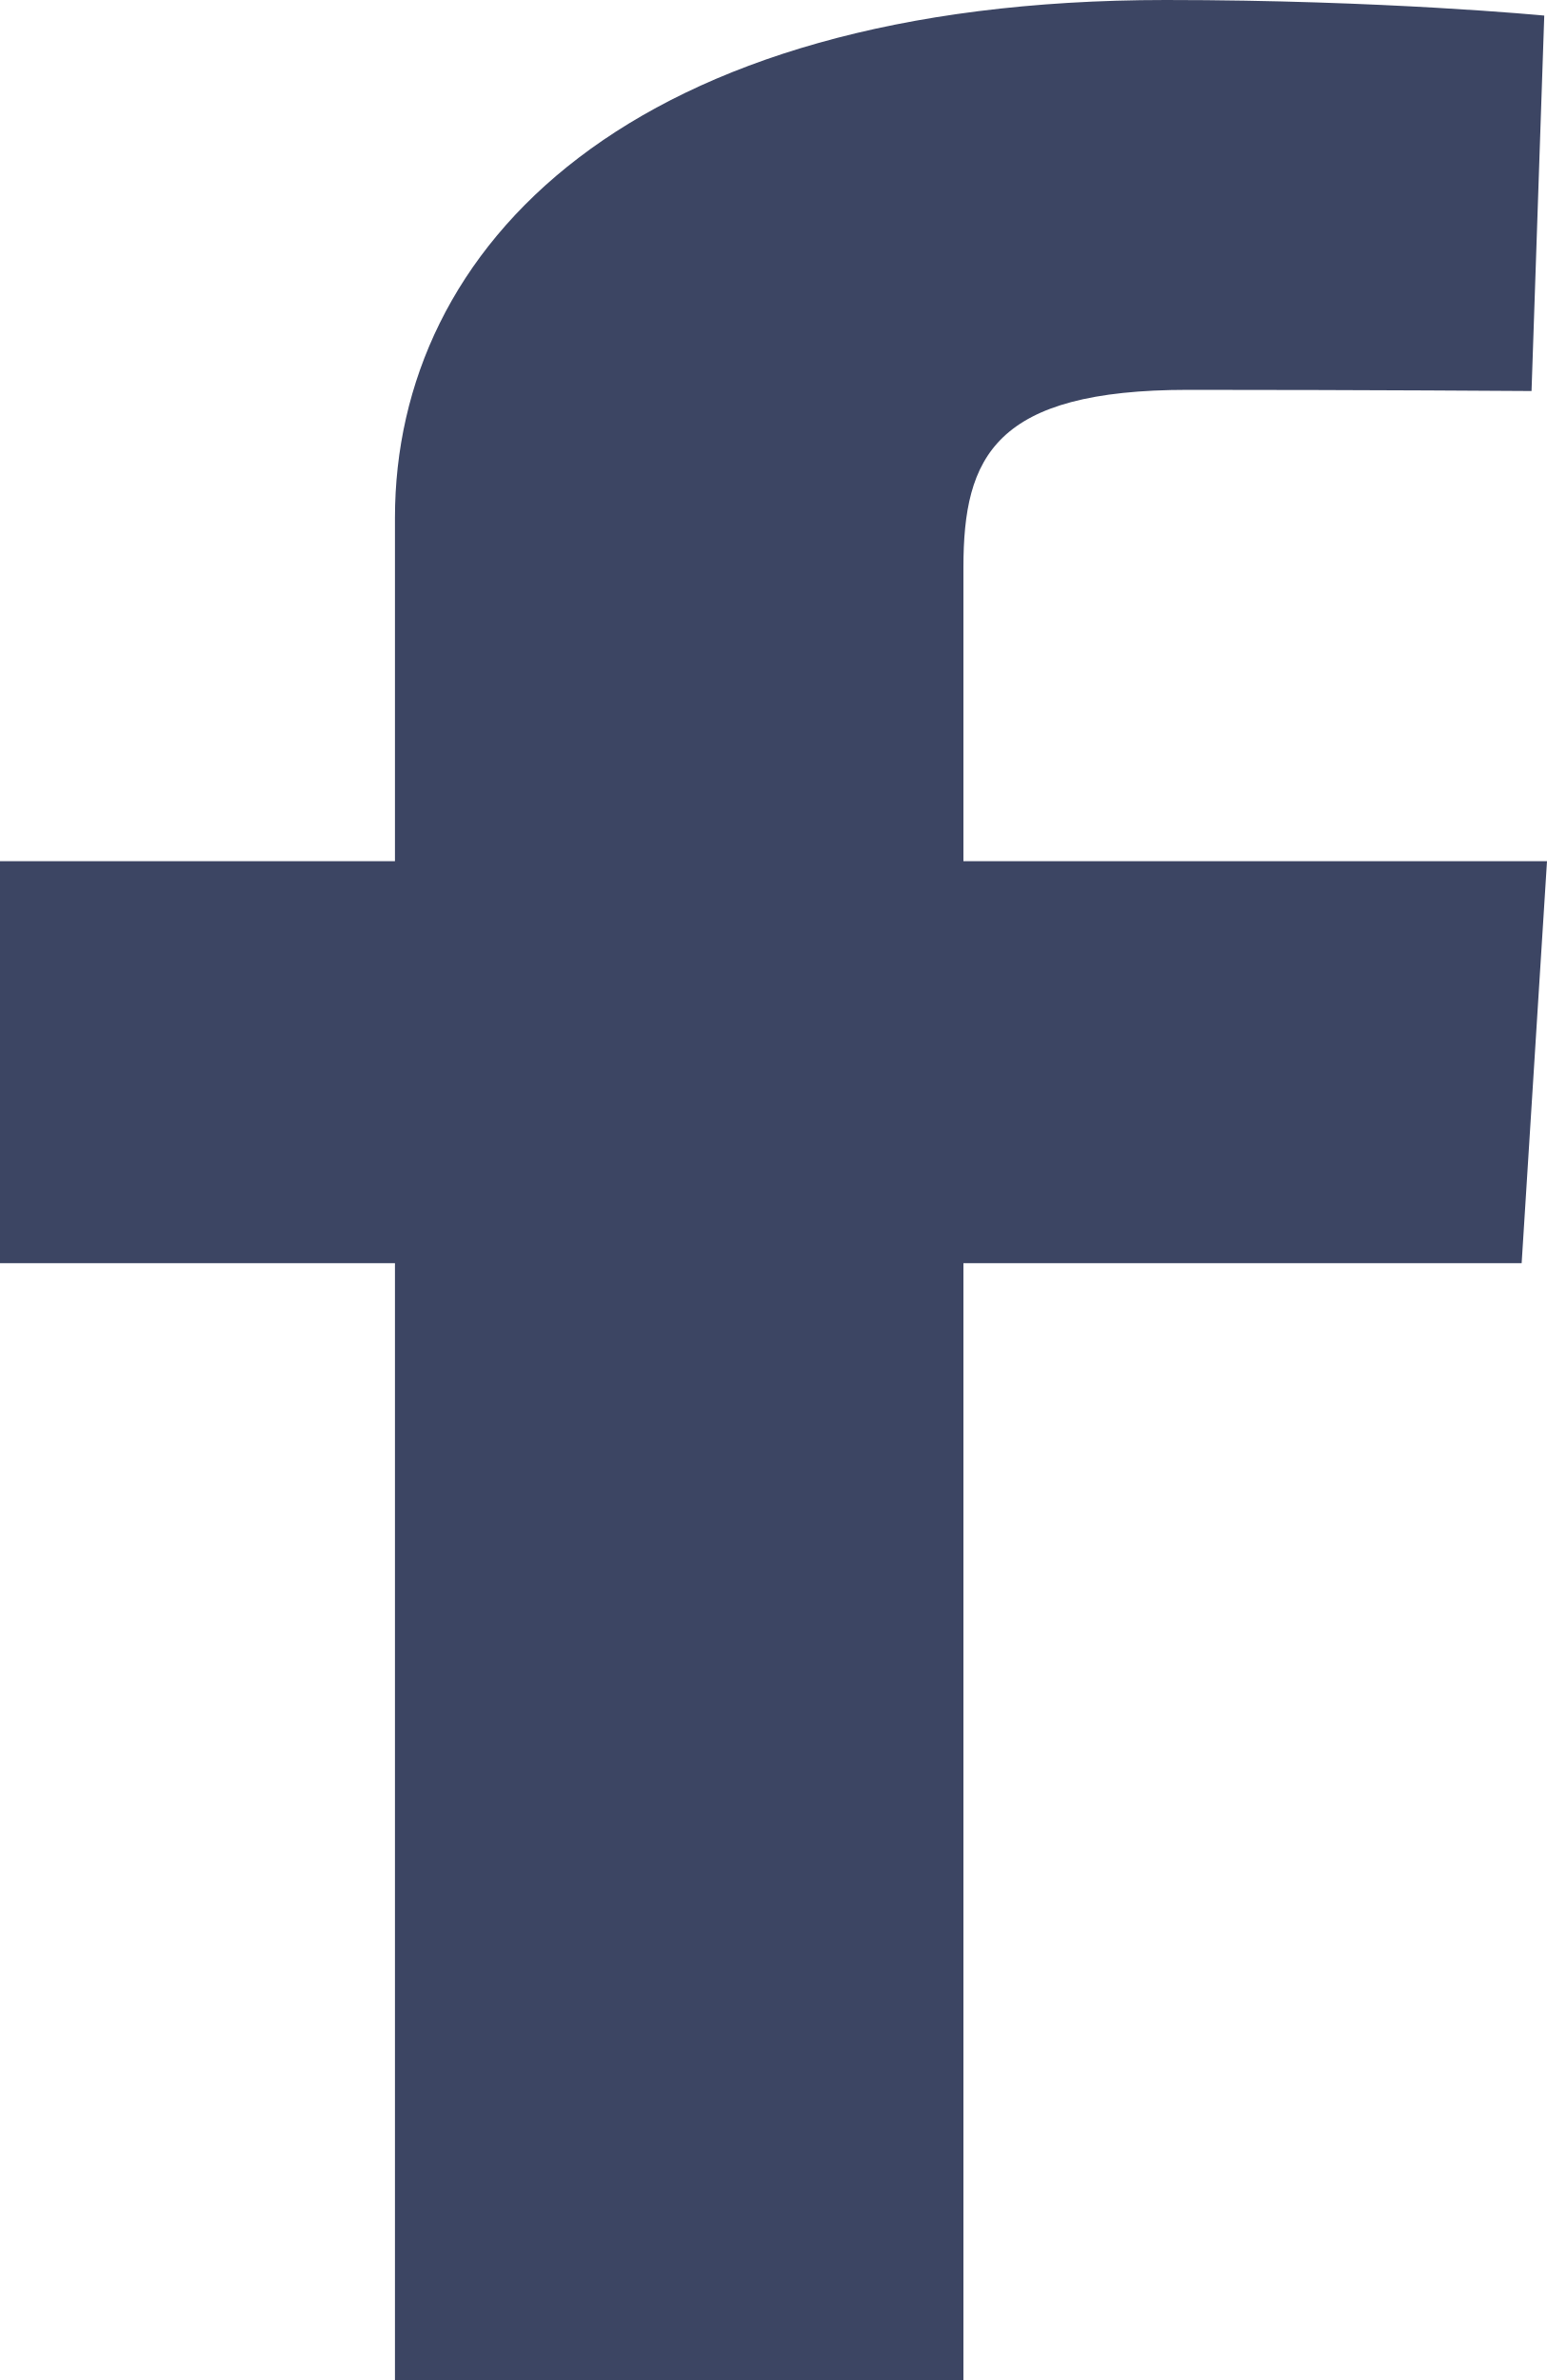
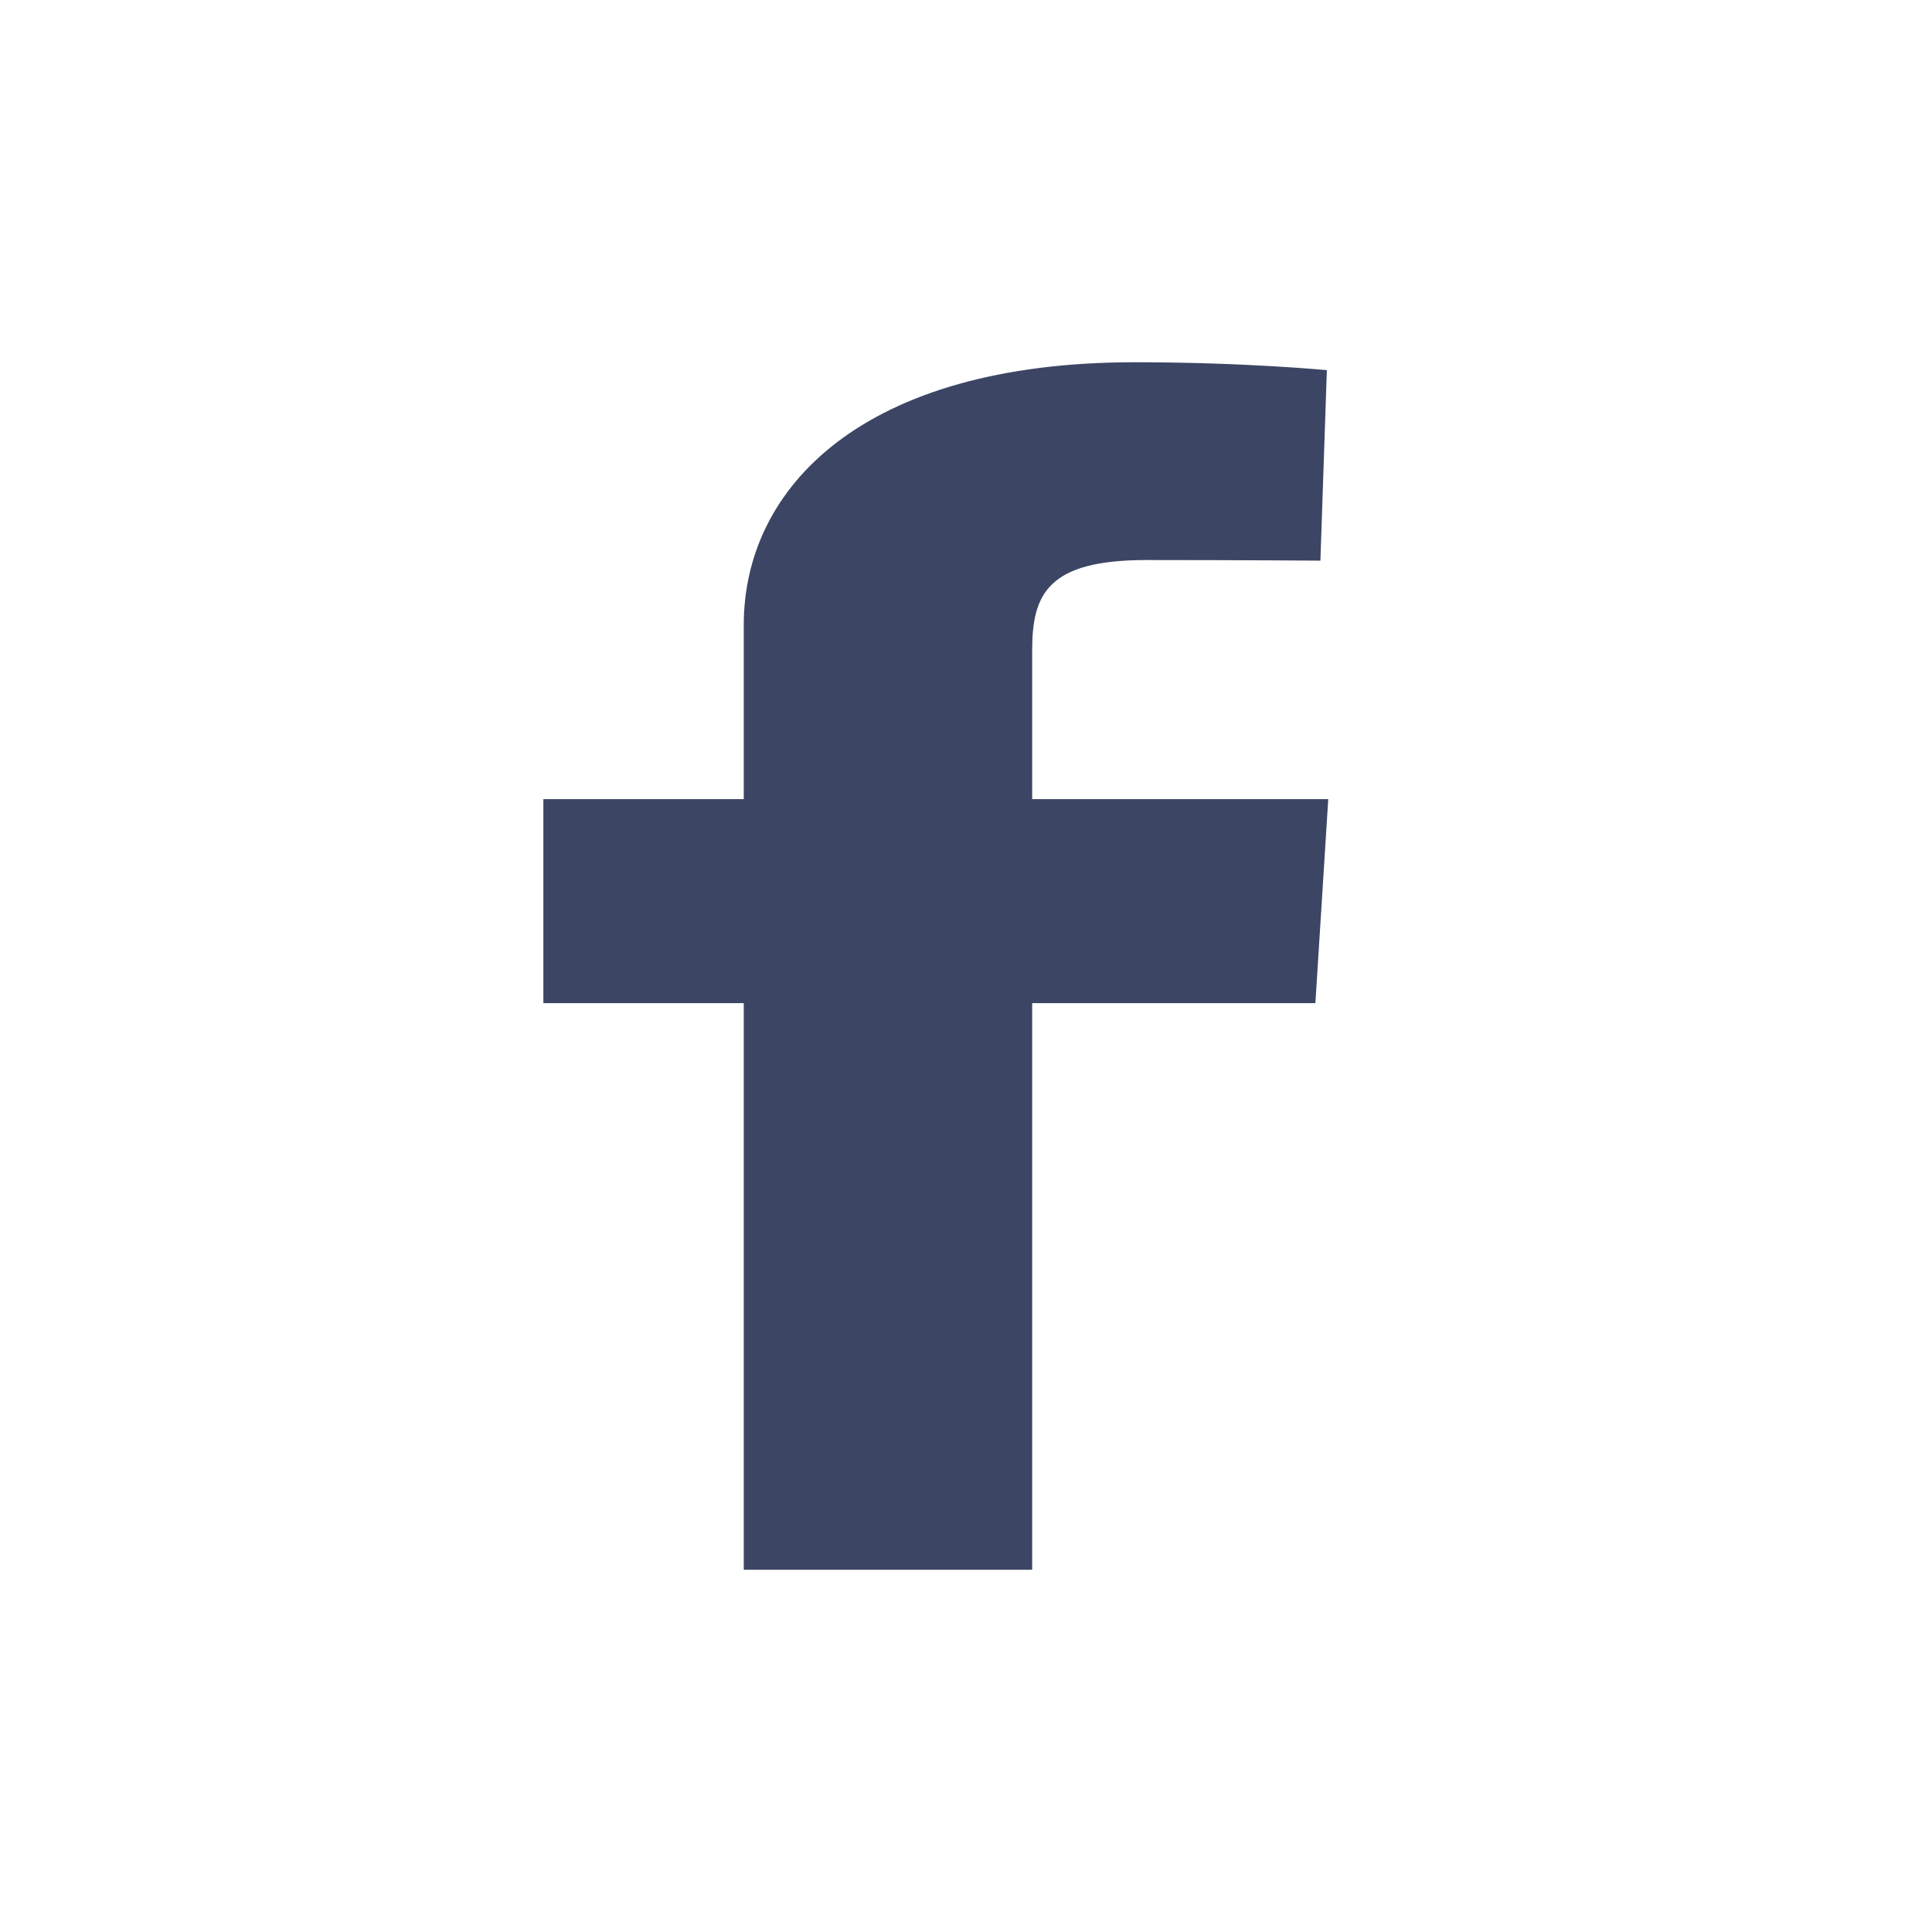
- <svg xmlns="http://www.w3.org/2000/svg" width="13" height="20" viewBox="0 0 13 20" fill="none">
-   <path d="M3.319 20V10.615H0V7.237H3.319V4.351C3.319 2.083 5.279 0 9.796 0C11.625 0 12.977 0.131 12.977 0.131L12.87 3.286C12.87 3.286 11.491 3.276 9.986 3.276C8.357 3.276 8.096 3.838 8.096 4.769V7.237H13L12.787 10.615H8.096V20H3.319Z" fill="#3C4563" />
+ <svg xmlns="http://www.w3.org/2000/svg" width="32" height="32" viewBox="0 0 32 32" fill="none">
+   <path d="M12.319 26V16.615H9V13.236H12.319V10.351C12.319 8.083 14.279 6 18.796 6C20.625 6 21.977 6.131 21.977 6.131L21.87 9.286C21.87 9.286 20.491 9.276 18.986 9.276C17.357 9.276 17.096 9.838 17.096 10.769V13.236H22L21.787 16.615H17.096V26H12.319Z" fill="#3C4563" />
</svg>
